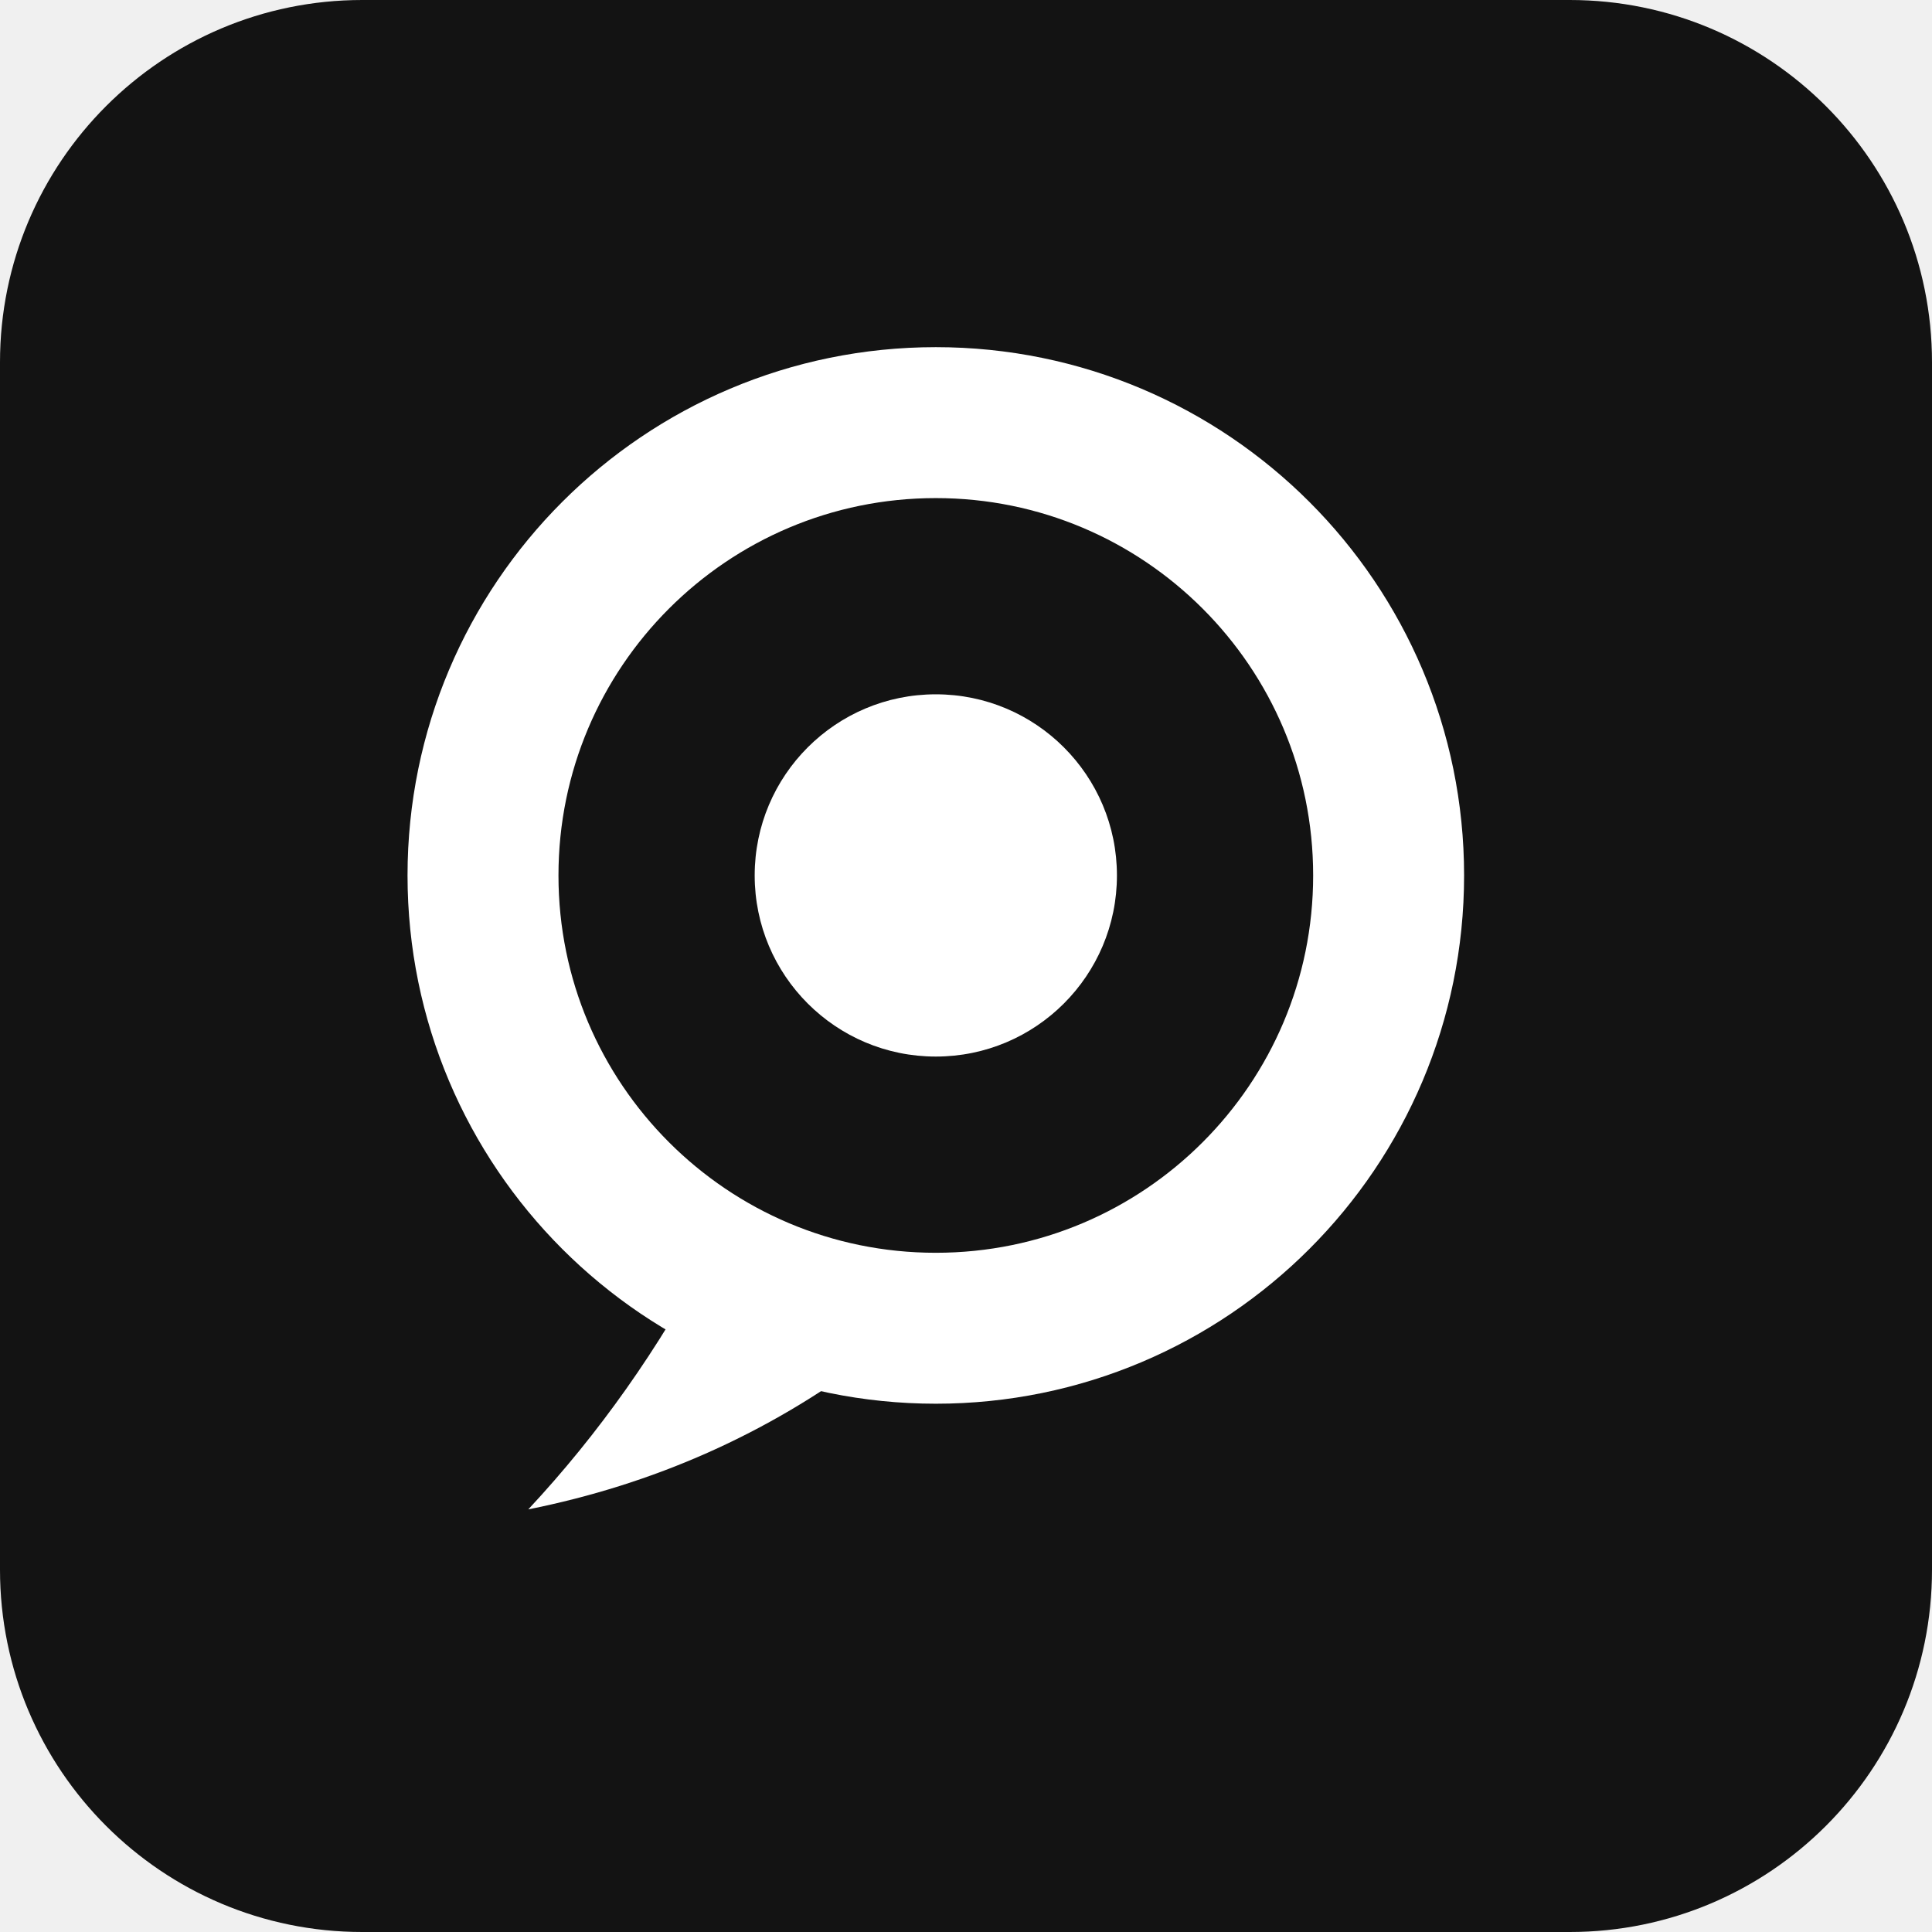
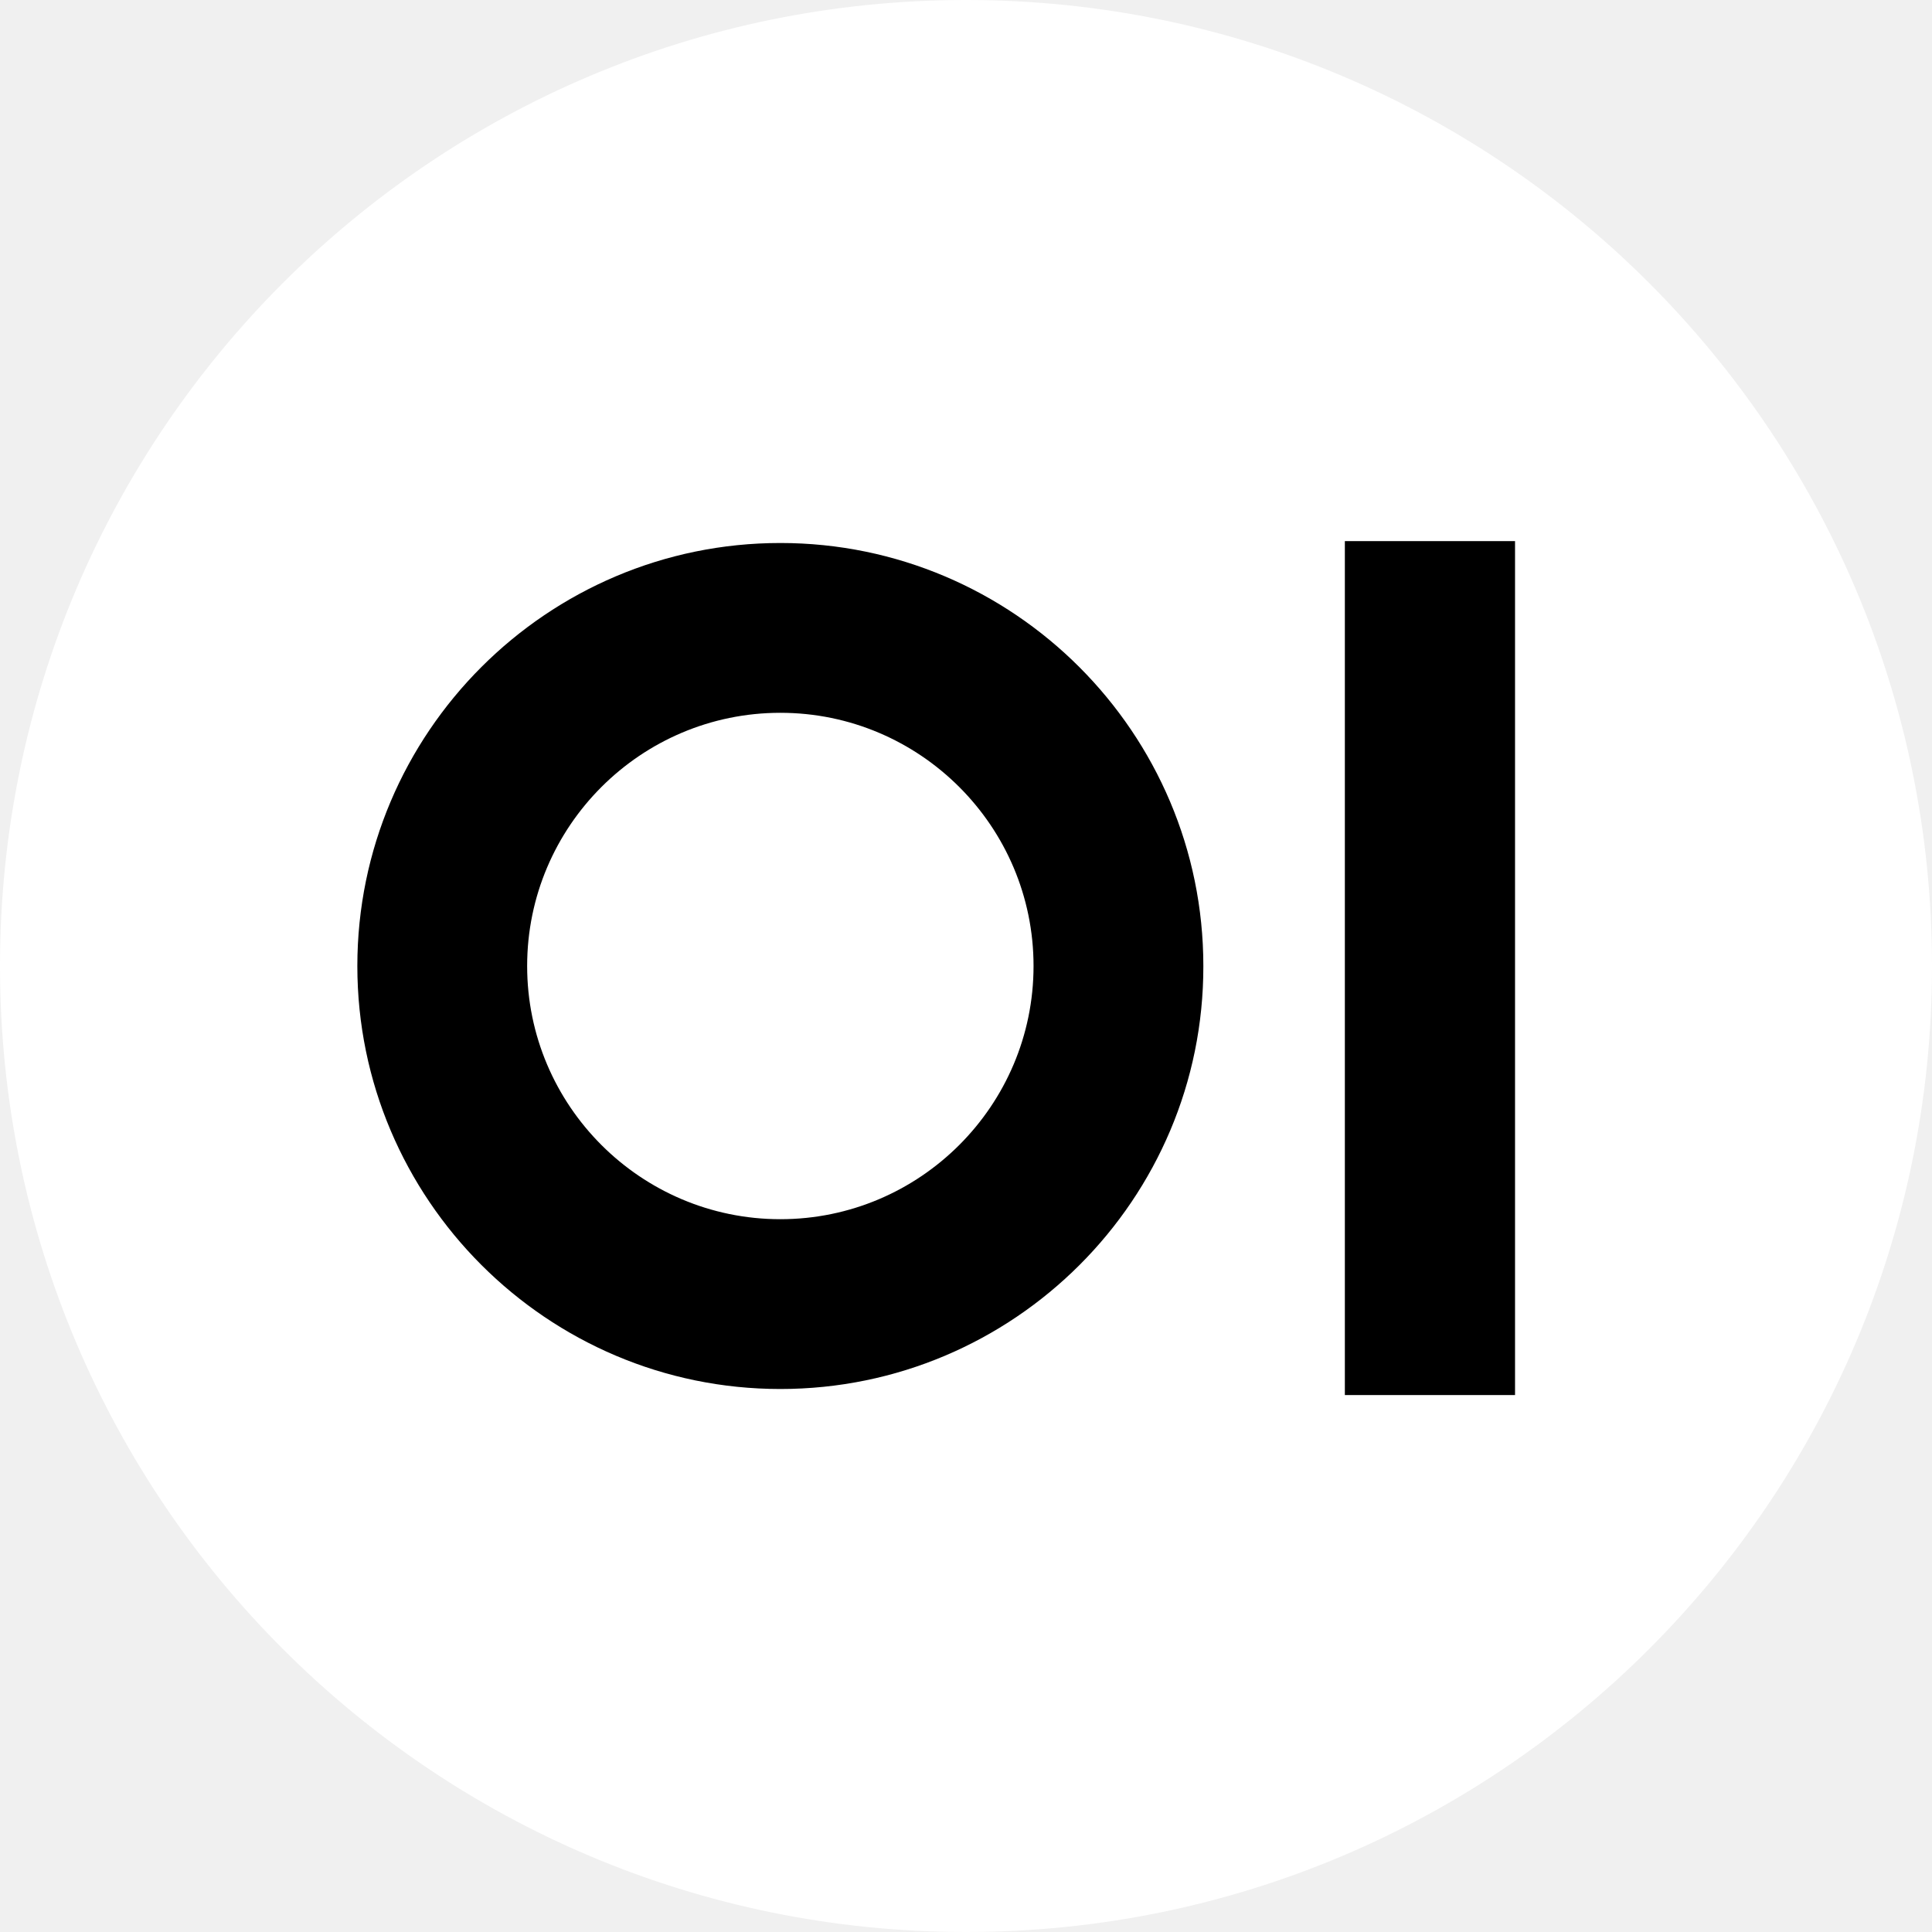
- <svg xmlns="http://www.w3.org/2000/svg" viewBox="0 0 512 512">
-   <rect width="512" height="512" rx="96" ry="96" fill="#131313" />
-   <g fill="#fff">
-     <circle cx="248" cy="232" r="120" fill="none" stroke="#fff" stroke-width="40" />
-     <circle cx="248" cy="232" r="48" fill="#fff" />
-     <path d="M188,332 Q168,370 140,400 Q190,390 230,360 Z" fill="#fff" />
-   </g>
+ <svg xmlns="http://www.w3.org/2000/svg" xml:space="preserve" viewBox="0 0 512 512">
+   <circle cx="256" cy="256" r="256" style="fill:#fff" />
+   <path d="M206.8 368.1C145 368.1 94.7 317.8 94.7 256S145 143.9 206.8 143.9 318.9 194.2 318.9 256c.1 61.8-50.2 112.1-112.1 112.1m0-179.2c-37 0-67.1 30.1-67.1 67.1s30.1 67.1 67.1 67.1 67.1-30.1 67.1-67.1-30.1-67.1-67.1-67.1m149.6-45.5h45.1v226.3h-45.1z" />
</svg>
